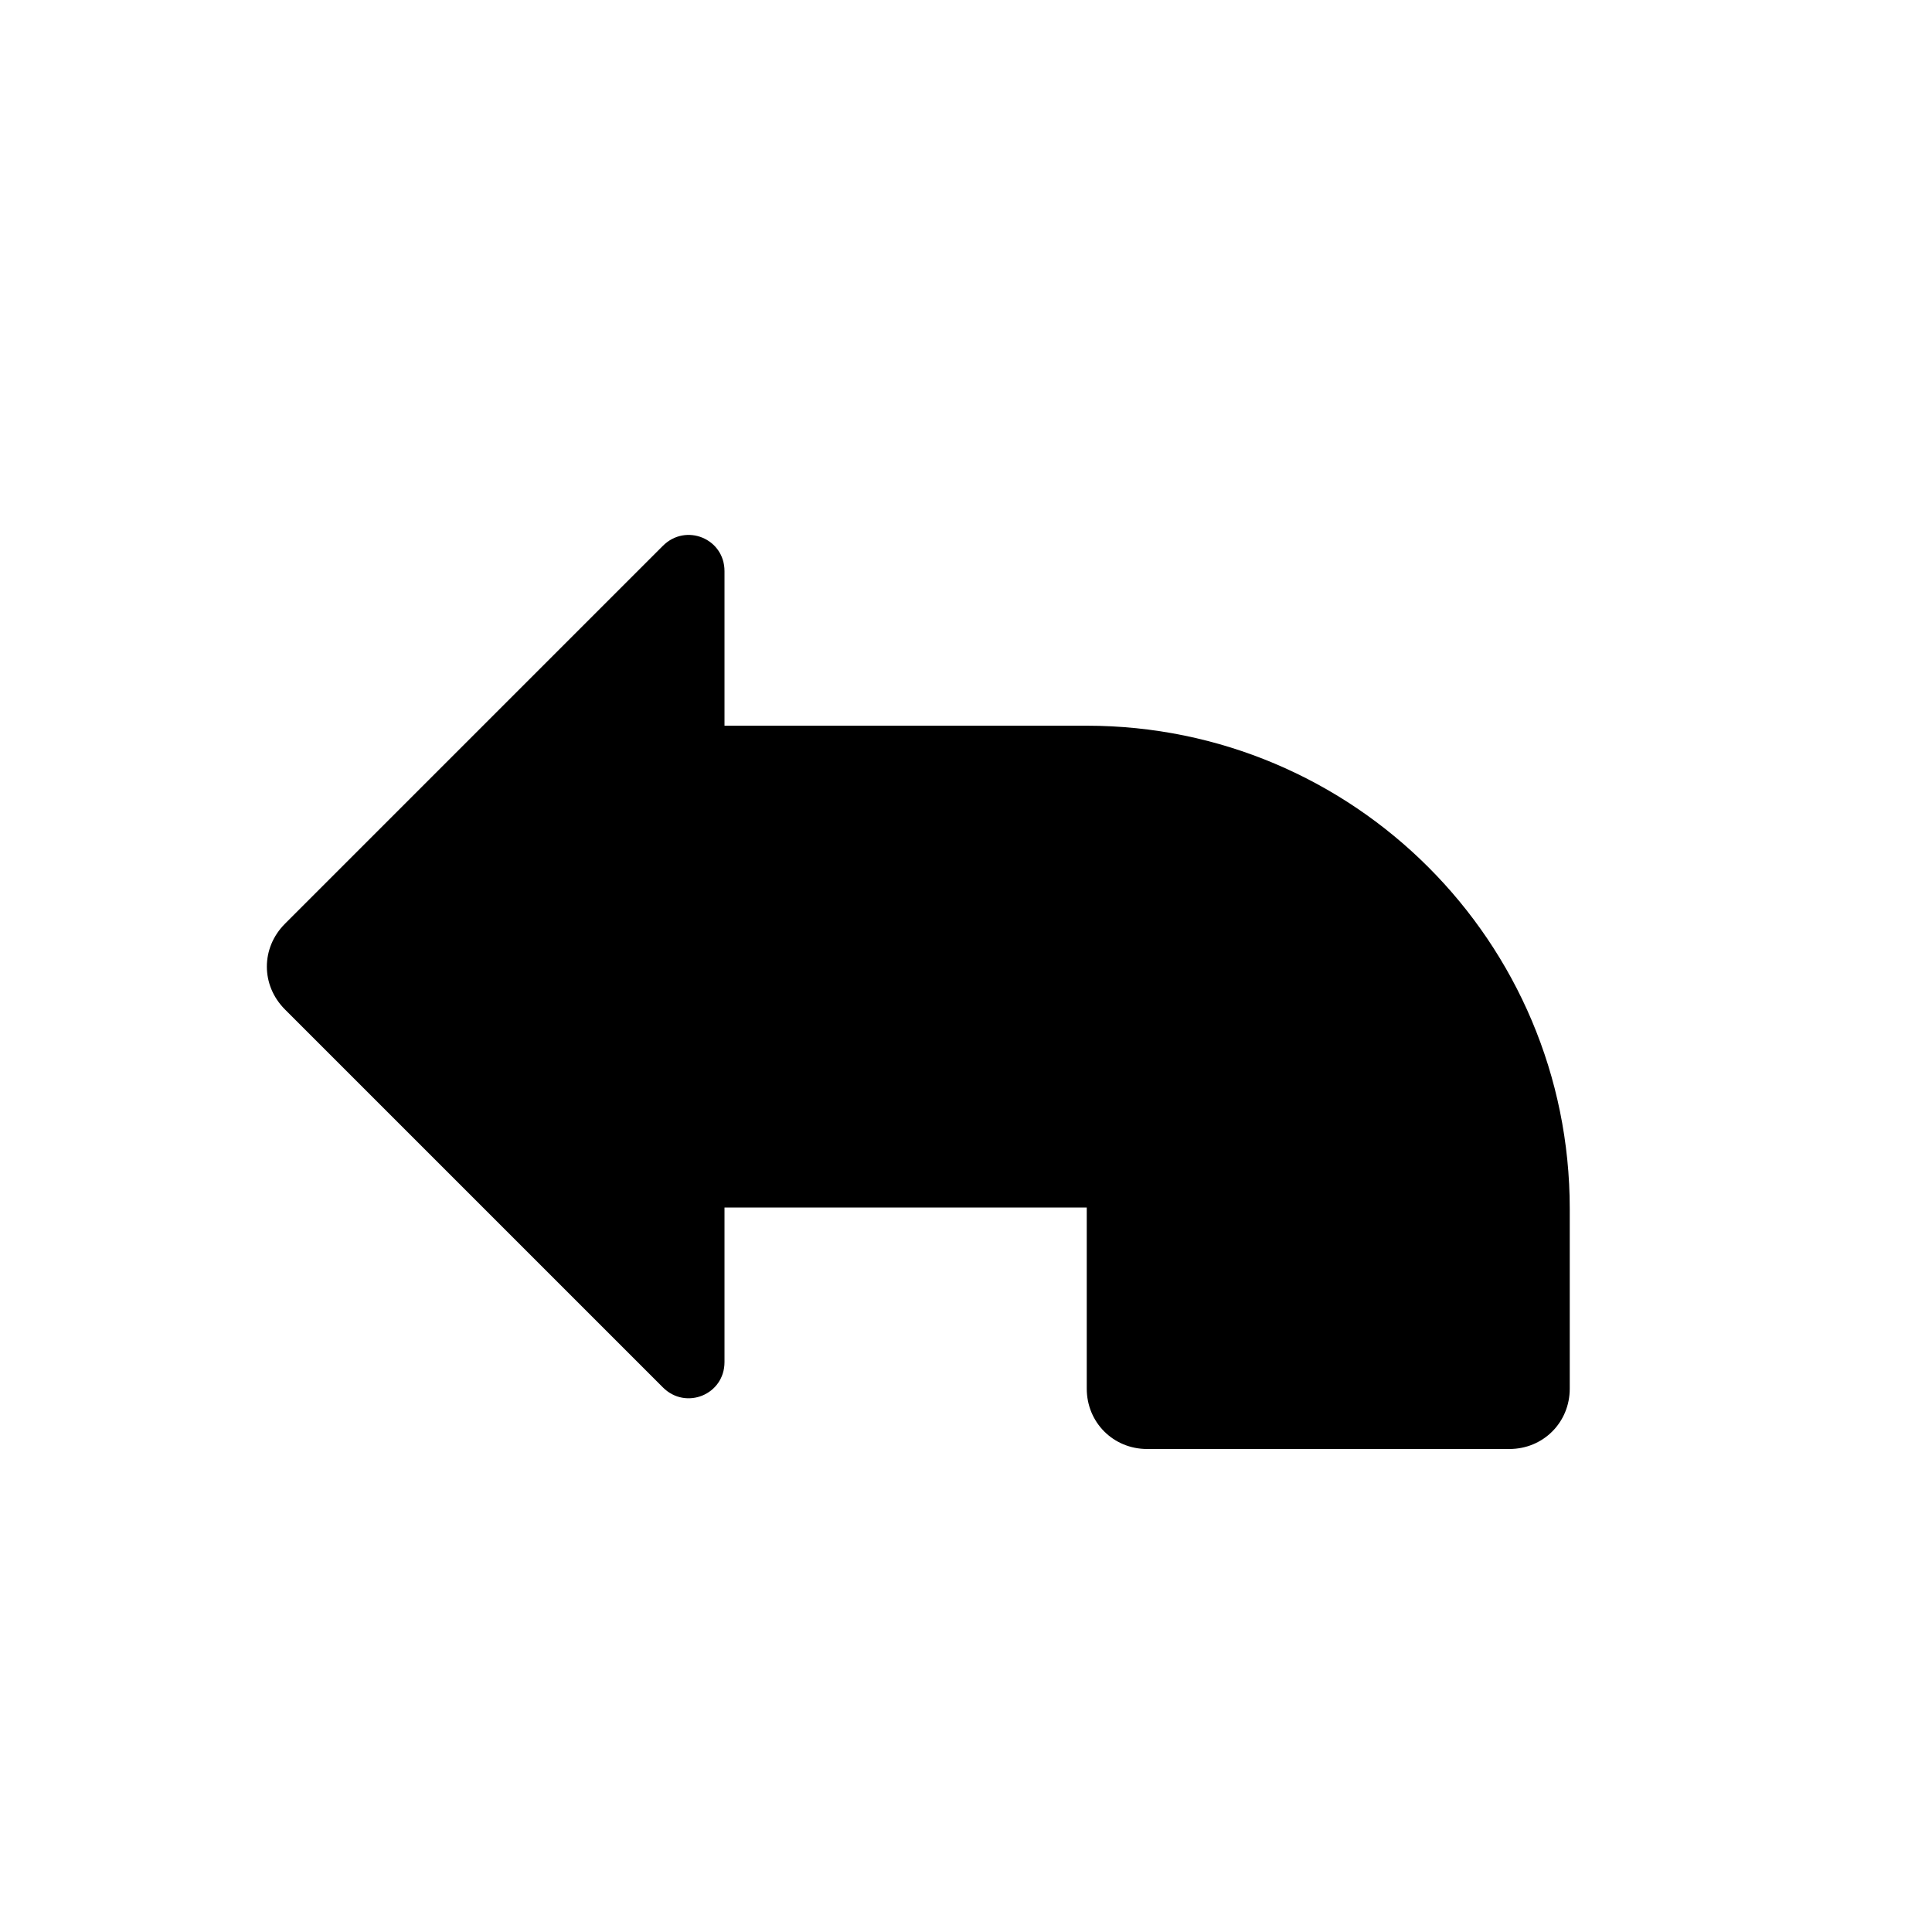
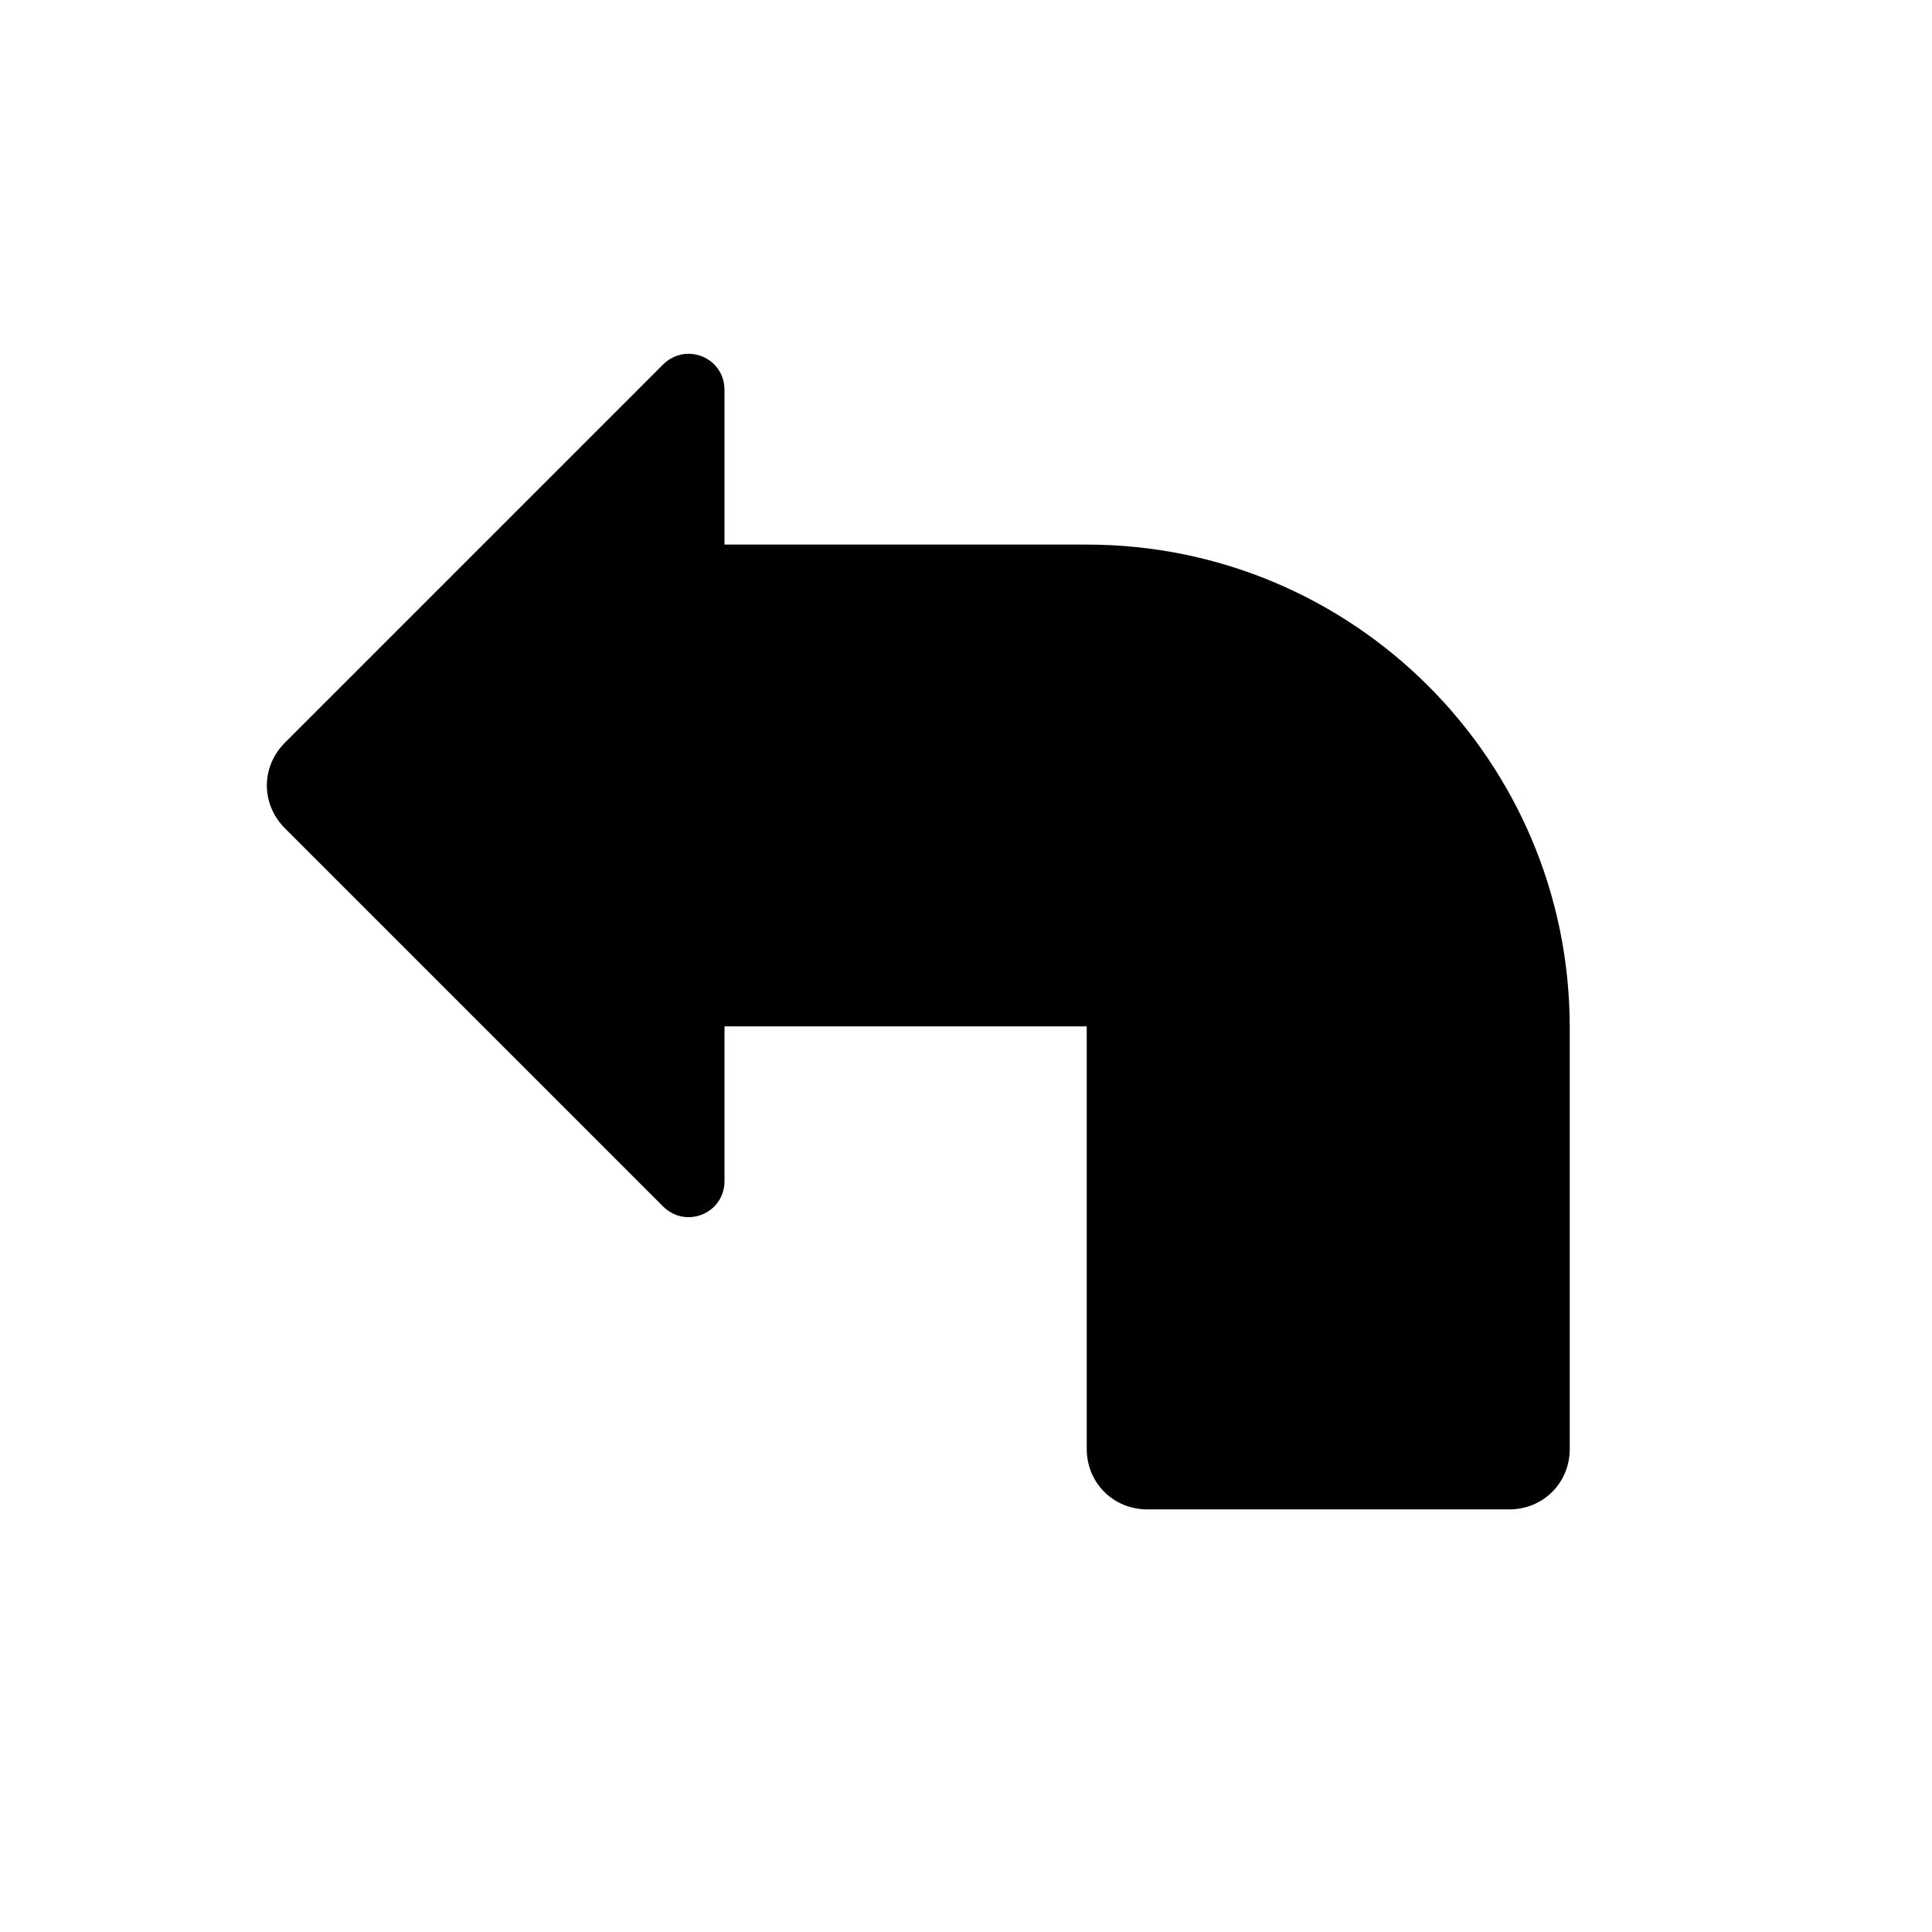
<svg xmlns="http://www.w3.org/2000/svg" width="16" height="16" viewBox="0 0 16 16" fill="none">
-   <path d="M13 10V11.5C13 11.78 12.78 12 12.5 12H9.5C9.22 12 9 11.78 9 11.5V10H6V11.28C6 11.55 5.68 11.68 5.49 11.49L2.36 8.36C2.16 8.16 2.16 7.85 2.36 7.65L5.49 4.52C5.68 4.33 6 4.46 6 4.73V6.01H9C11.21 6.01 13 7.8 13 10.01V10Z" fill="currentColor" />
+   <path d="M13 8.5V12C13 12.28 12.78 12.5 12.5 12.5H9.5C9.22 12.5 9 12.28 9 12V8.5H6V9.78C6 10.05 5.68 10.18 5.49 9.99L2.36 6.86C2.16 6.66 2.16 6.35 2.36 6.15L5.49 3.02C5.68 2.83 6 2.96 6 3.23V4.51H9C11.21 4.51 13 6.3 13 8.51V8.5Z" fill="black" />
</svg>
